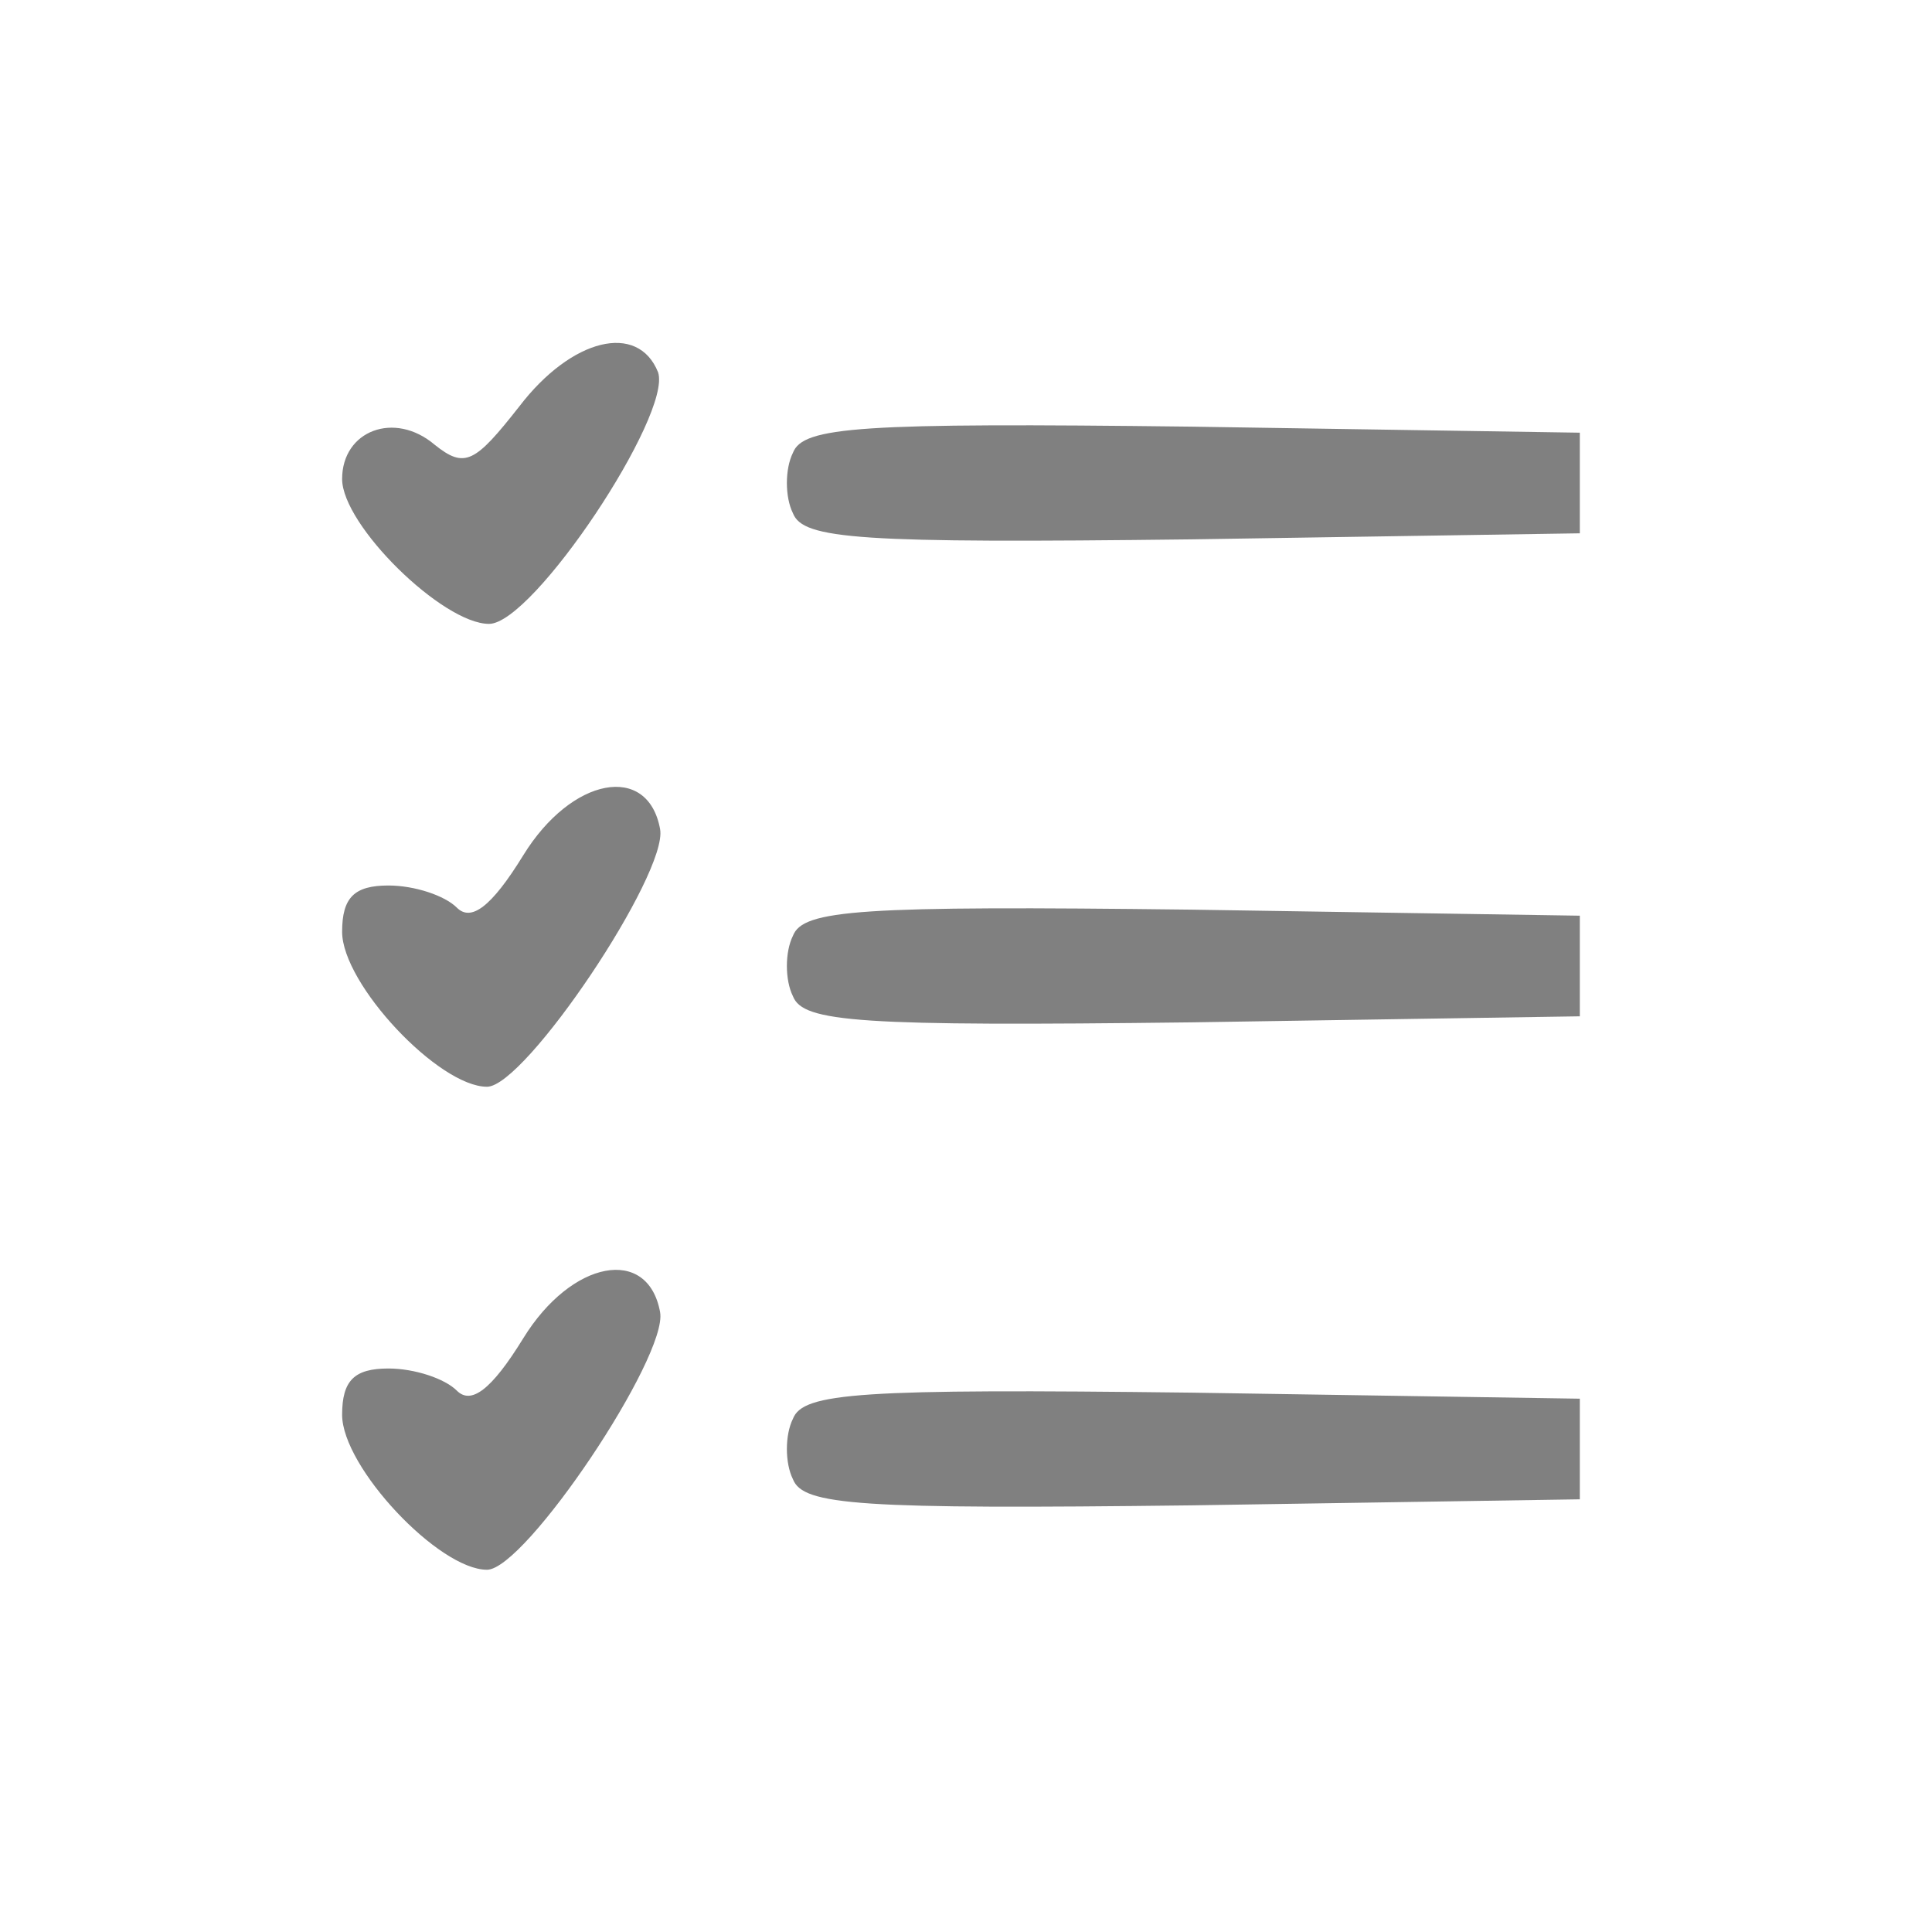
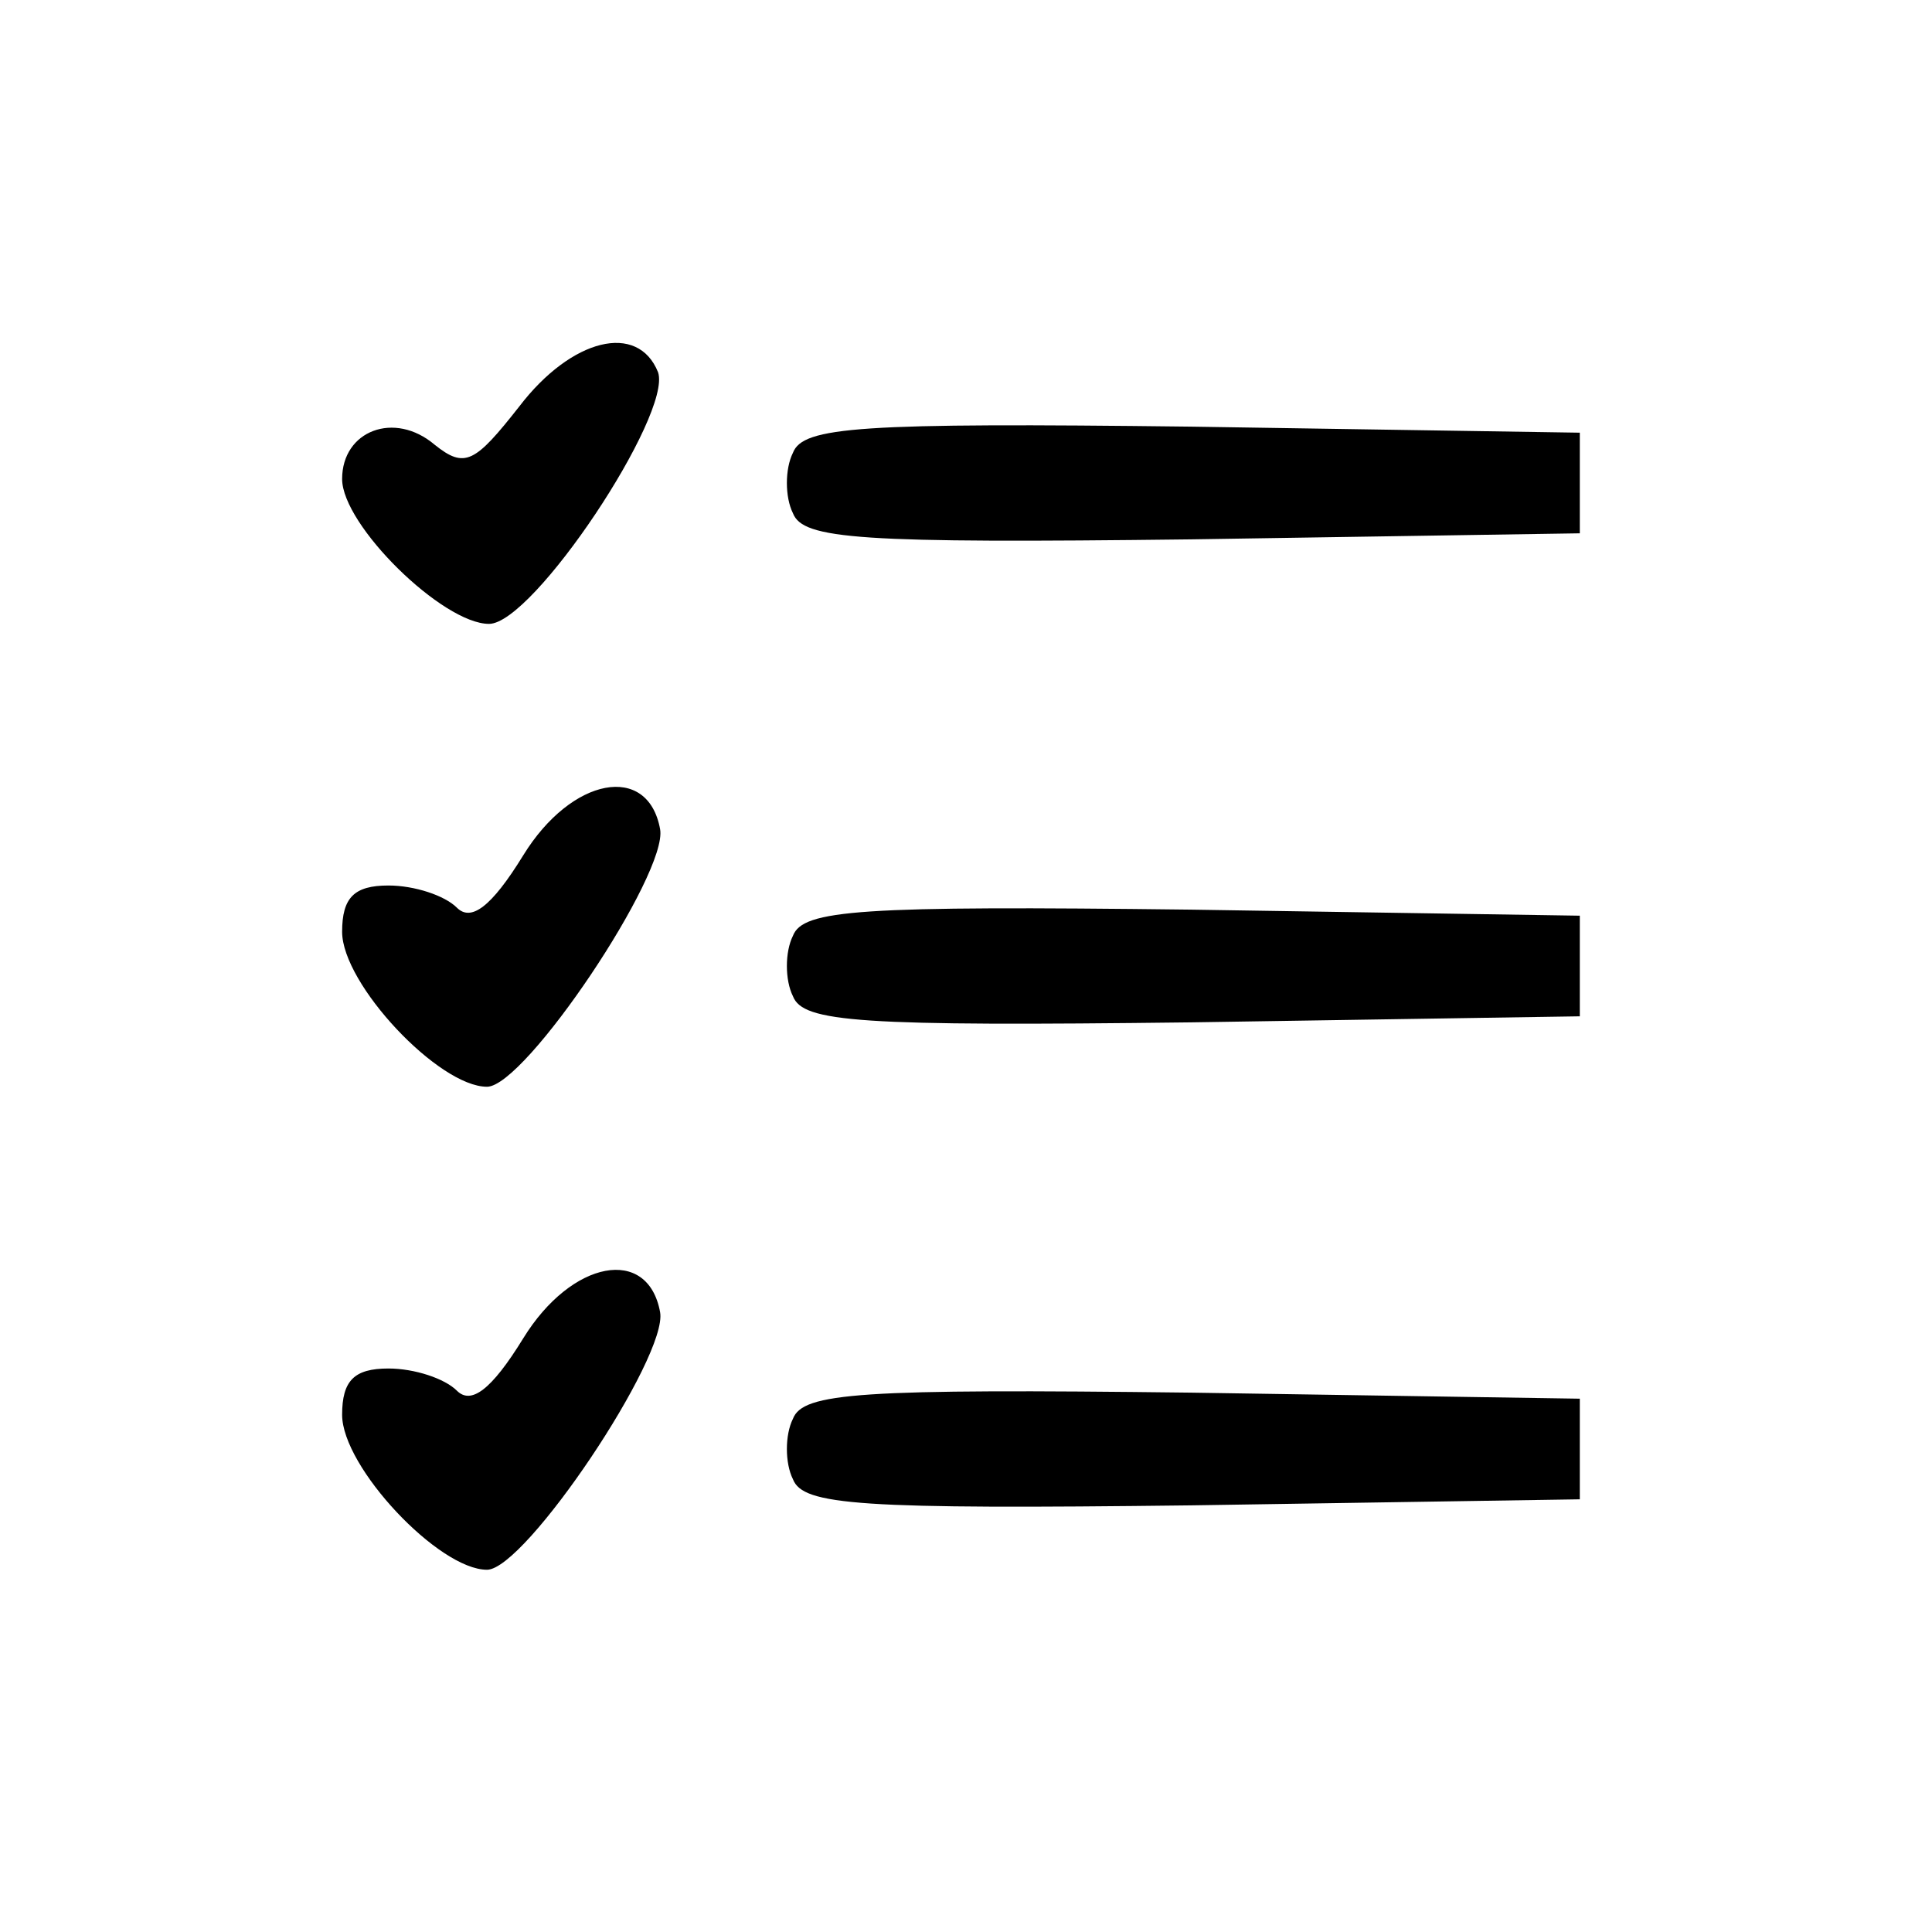
<svg xmlns="http://www.w3.org/2000/svg" version="1.0" width="96pt" height="96pt" viewBox="0 0 96 96" preserveAspectRatio="xMidYMid meet">
-   <g transform="translate(0,96) scale(0.1,-0.1)" fill="#808080" stroke="none">
+   <g transform="translate(0,96) scale(0.1,-0.1)" fill="#000000" stroke="none">
    <path d="M258 758 c-22 -28 -27 -31 -42 -19 -20 17 -46 7 -46 -17 0 -23 50 -72 73 -72 22 0 91 104 84 125 -10 25 -43 17 -69 -17z" />
    <path d="M394 735 c-4 -8 -4 -22 0 -30 5 -13 33 -15 198 -13 l193 3 0 25 0 25 -193 3 c-165 2 -193 0 -198 -13z" />
    <path d="M260 535 c-16 -26 -26 -33 -33 -26 -6 6 -21 11 -34 11 -17 0 -23 -6 -23 -23 0 -26 48 -77 72 -77 19 0 90 106 86 128 -6 33 -44 26 -68 -13z" />
    <path d="M394 495 c-4 -8 -4 -22 0 -30 5 -13 33 -15 198 -13 l193 3 0 25 0 25 -193 3 c-165 2 -193 0 -198 -13z" />
    <path d="M260 295 c-16 -26 -26 -33 -33 -26 -6 6 -21 11 -34 11 -17 0 -23 -6 -23 -23 0 -26 48 -77 72 -77 19 0 90 106 86 128 -6 33 -44 26 -68 -13z" />
    <path d="M394 255 c-4 -8 -4 -22 0 -30 5 -13 33 -15 198 -13 l193 3 0 25 0 25 -193 3 c-165 2 -193 0 -198 -13z" />
  </g>
</svg>
